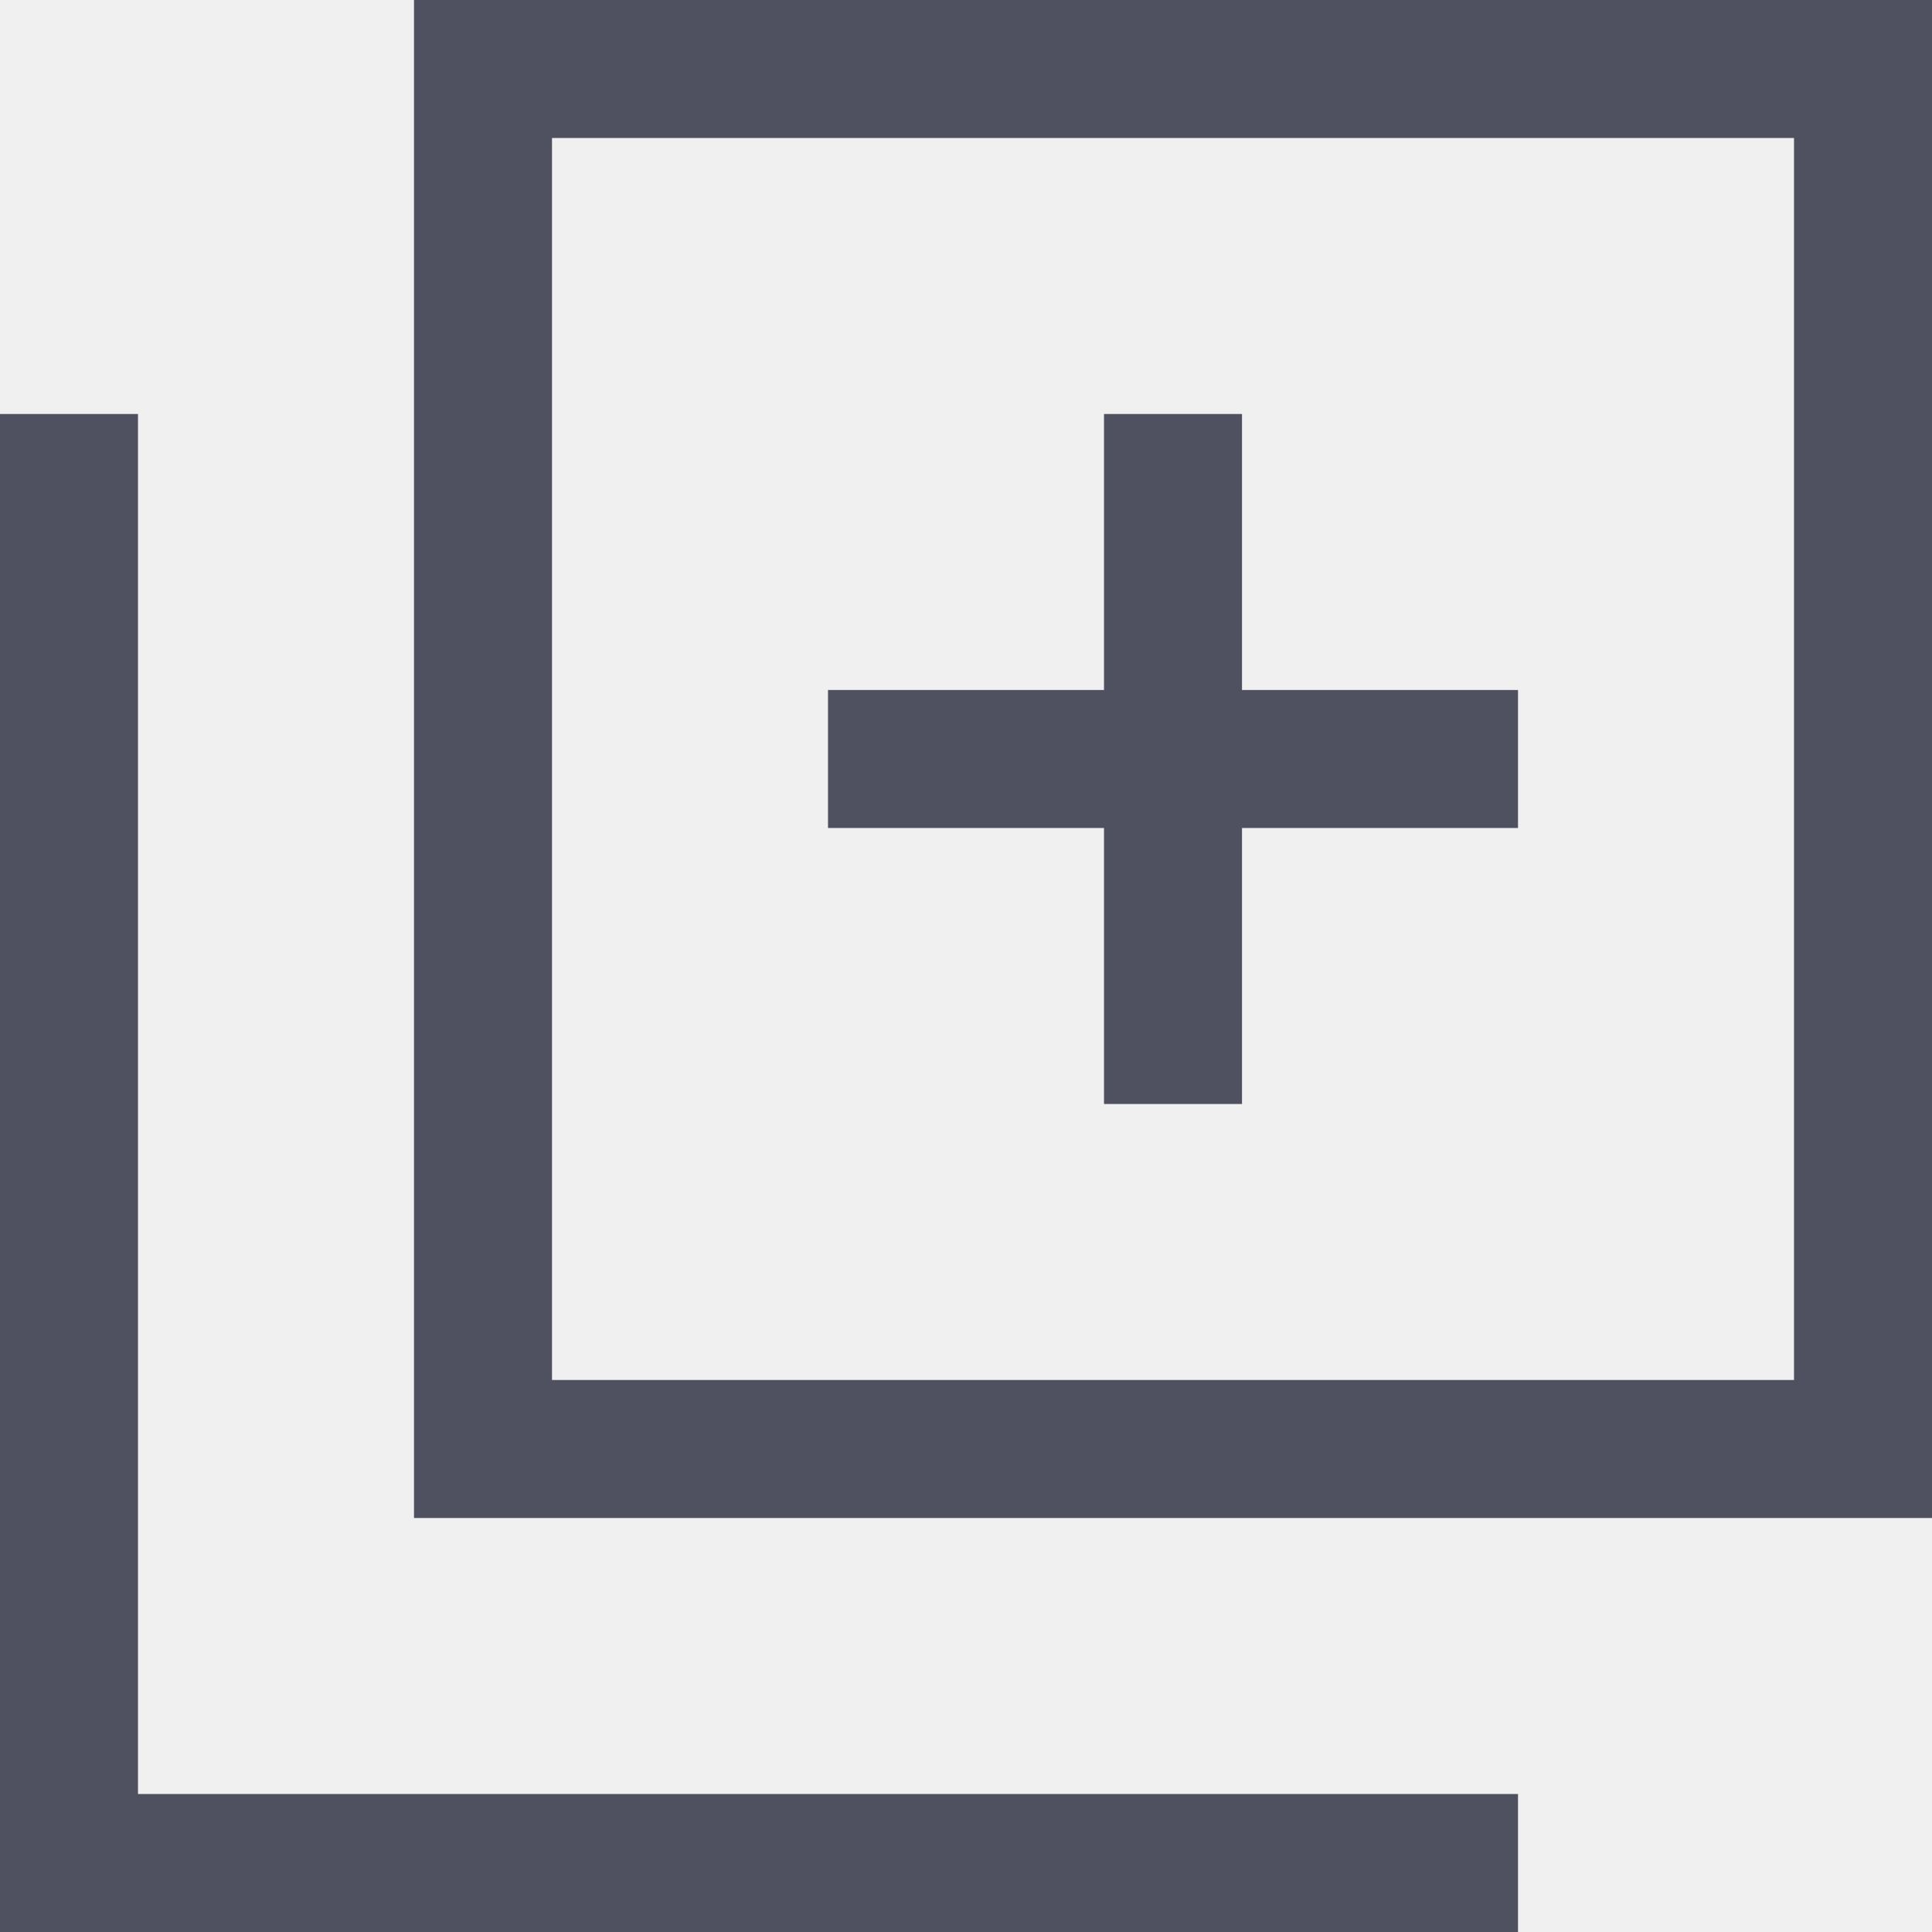
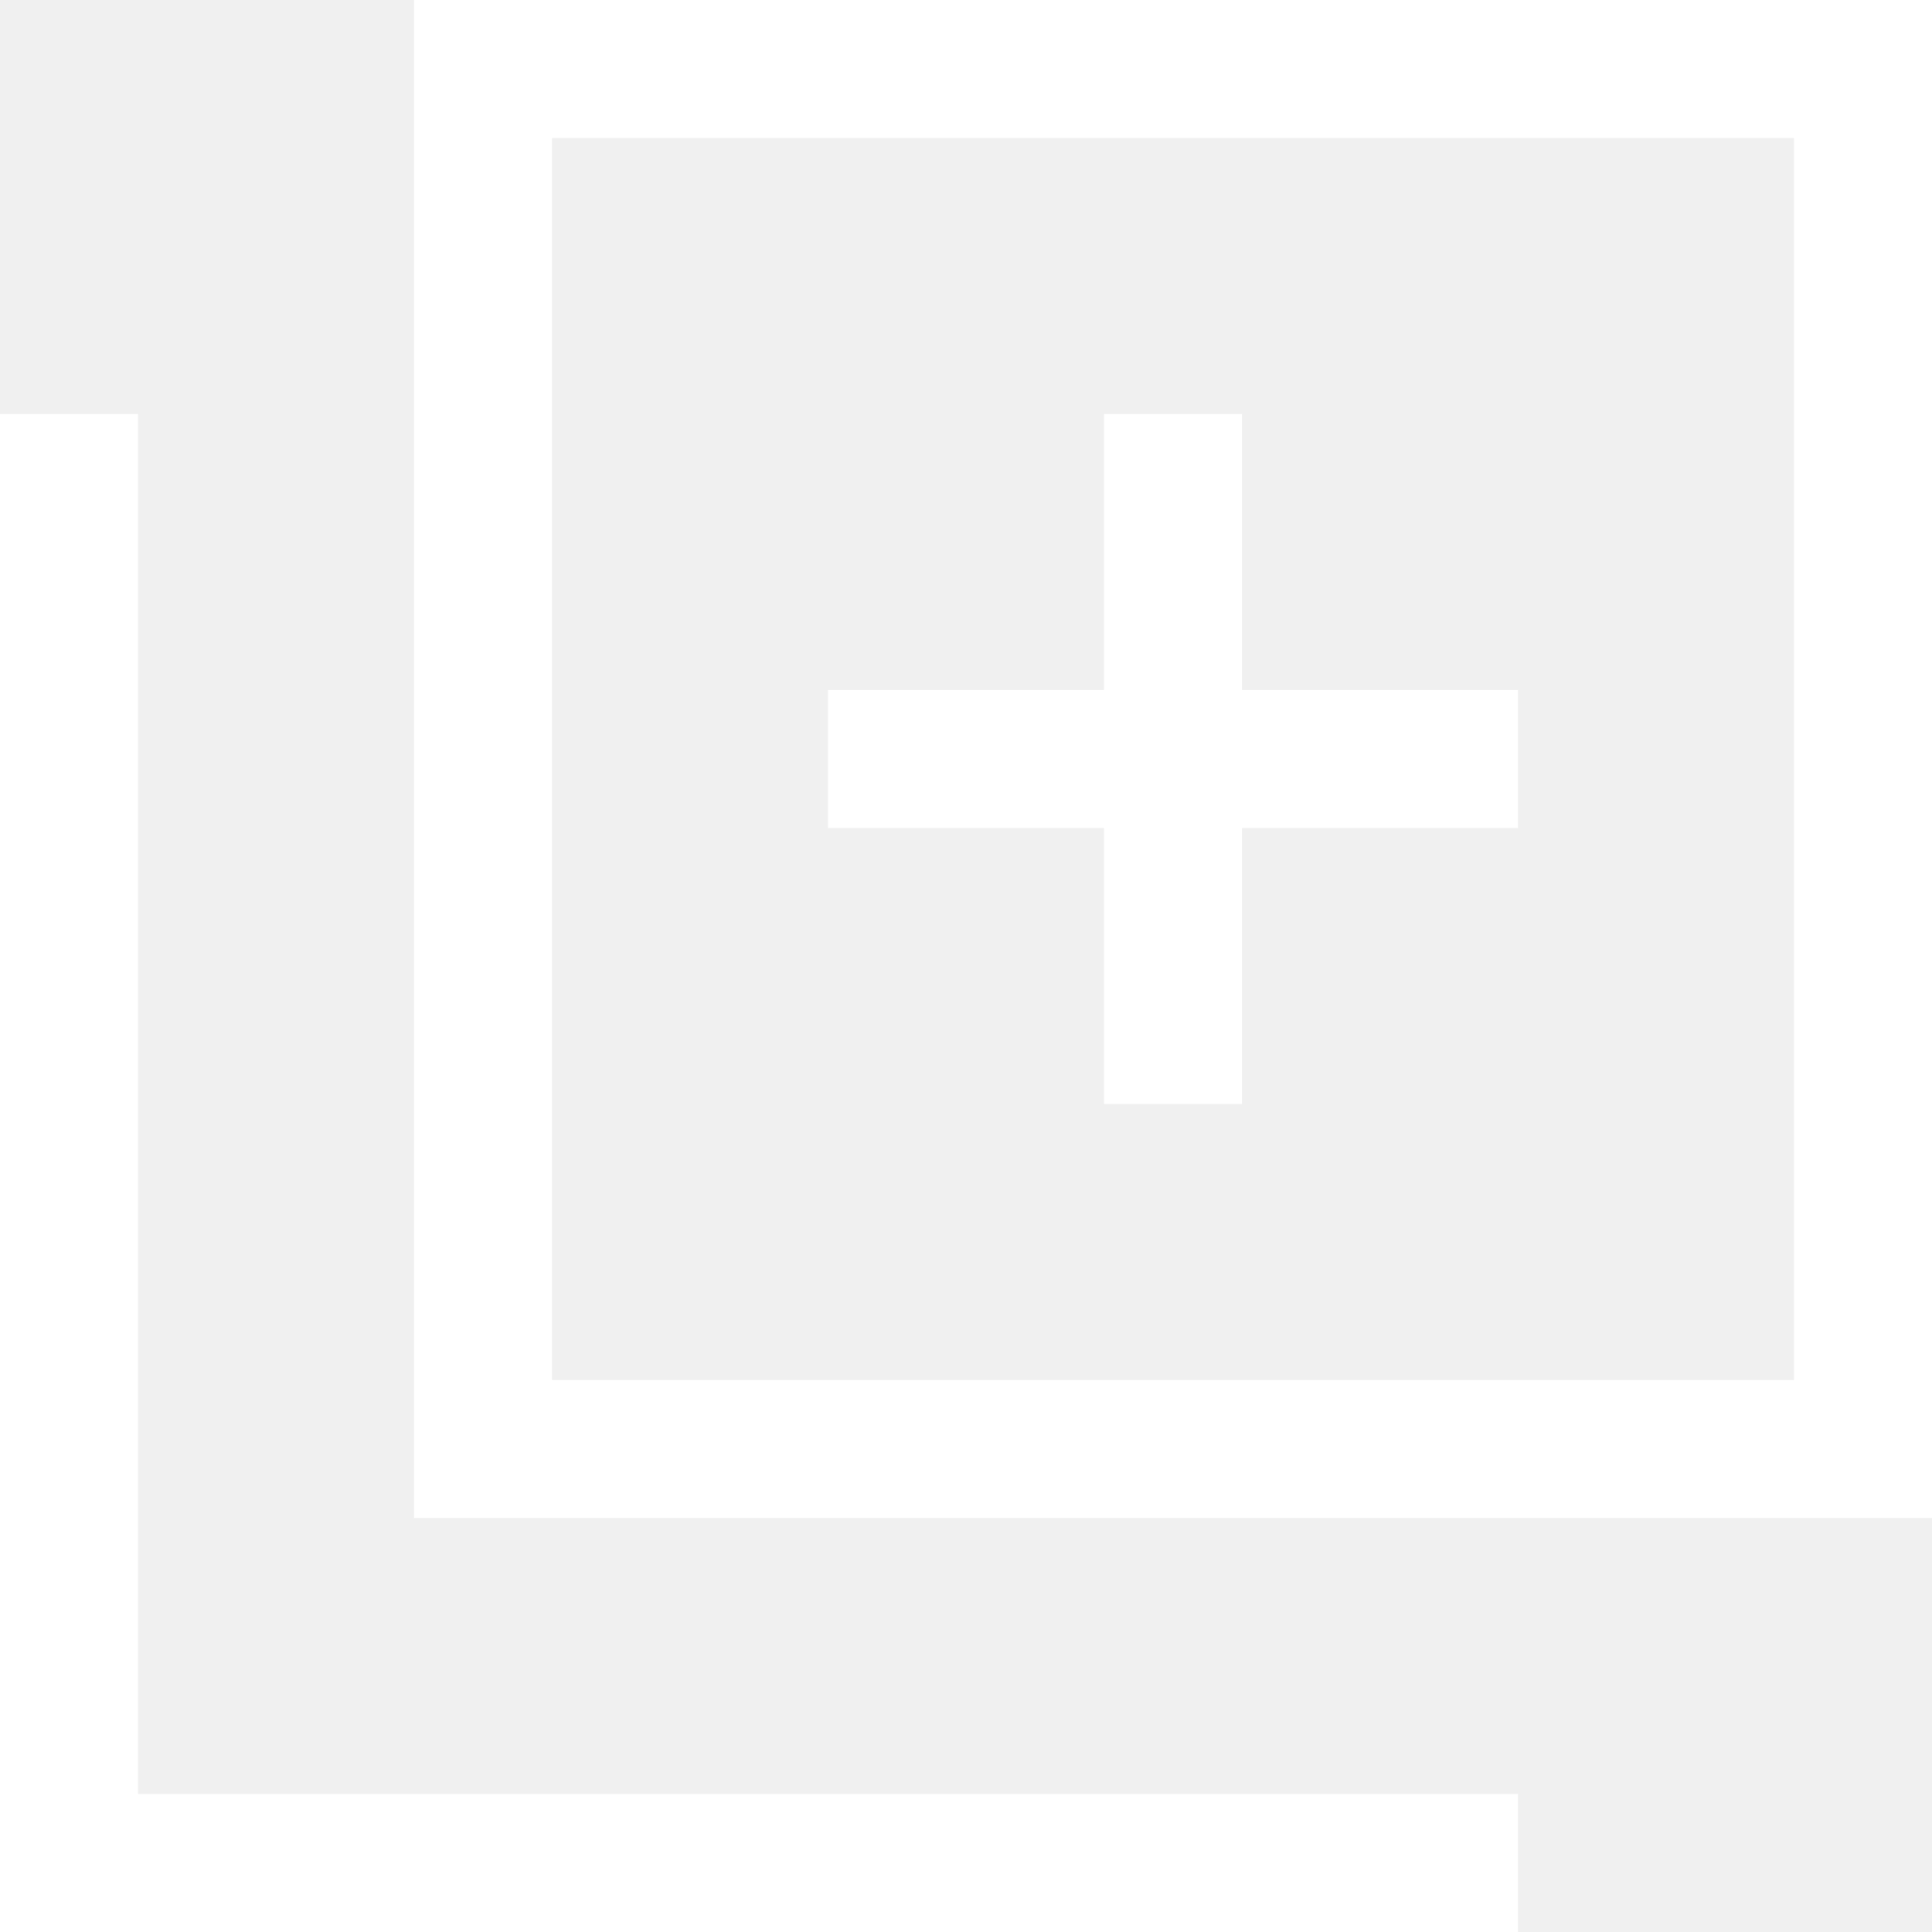
<svg xmlns="http://www.w3.org/2000/svg" width="14px" height="14px" viewBox="0 0 14 14" version="1.1">
  <defs />
  <g id="方案1" stroke="none" stroke-width="1" fill="none" fill-rule="evenodd">
-     <g id="6.1首页-账户-方案二" transform="translate(-295, -108)" fill="#505160" fill-rule="nonzero">
+     <g id="6.1首页-账户-方案二" transform="translate(-295, -108)" fill="#ffffff" fill-rule="nonzero">
      <g id="账户" transform="translate(0, 58)">
        <path d="M303,55 L303,53 L304,53 L304,55 L306,55 L306,56 L304,56 L304,58 L303,58 L303,56 L301,56 L301,55 L303,55 Z M296,53 L296,63 L306,63 L306,64 L295,64 L295,53 L296,53 Z M298,50 L309,50 L309,61 L298,61 L298,50 Z M299,51 L299,60 L308,60 L308,51 L299,51 Z" id="Combined-Shape" />
      </g>
    </g>
  </g>
</svg>
